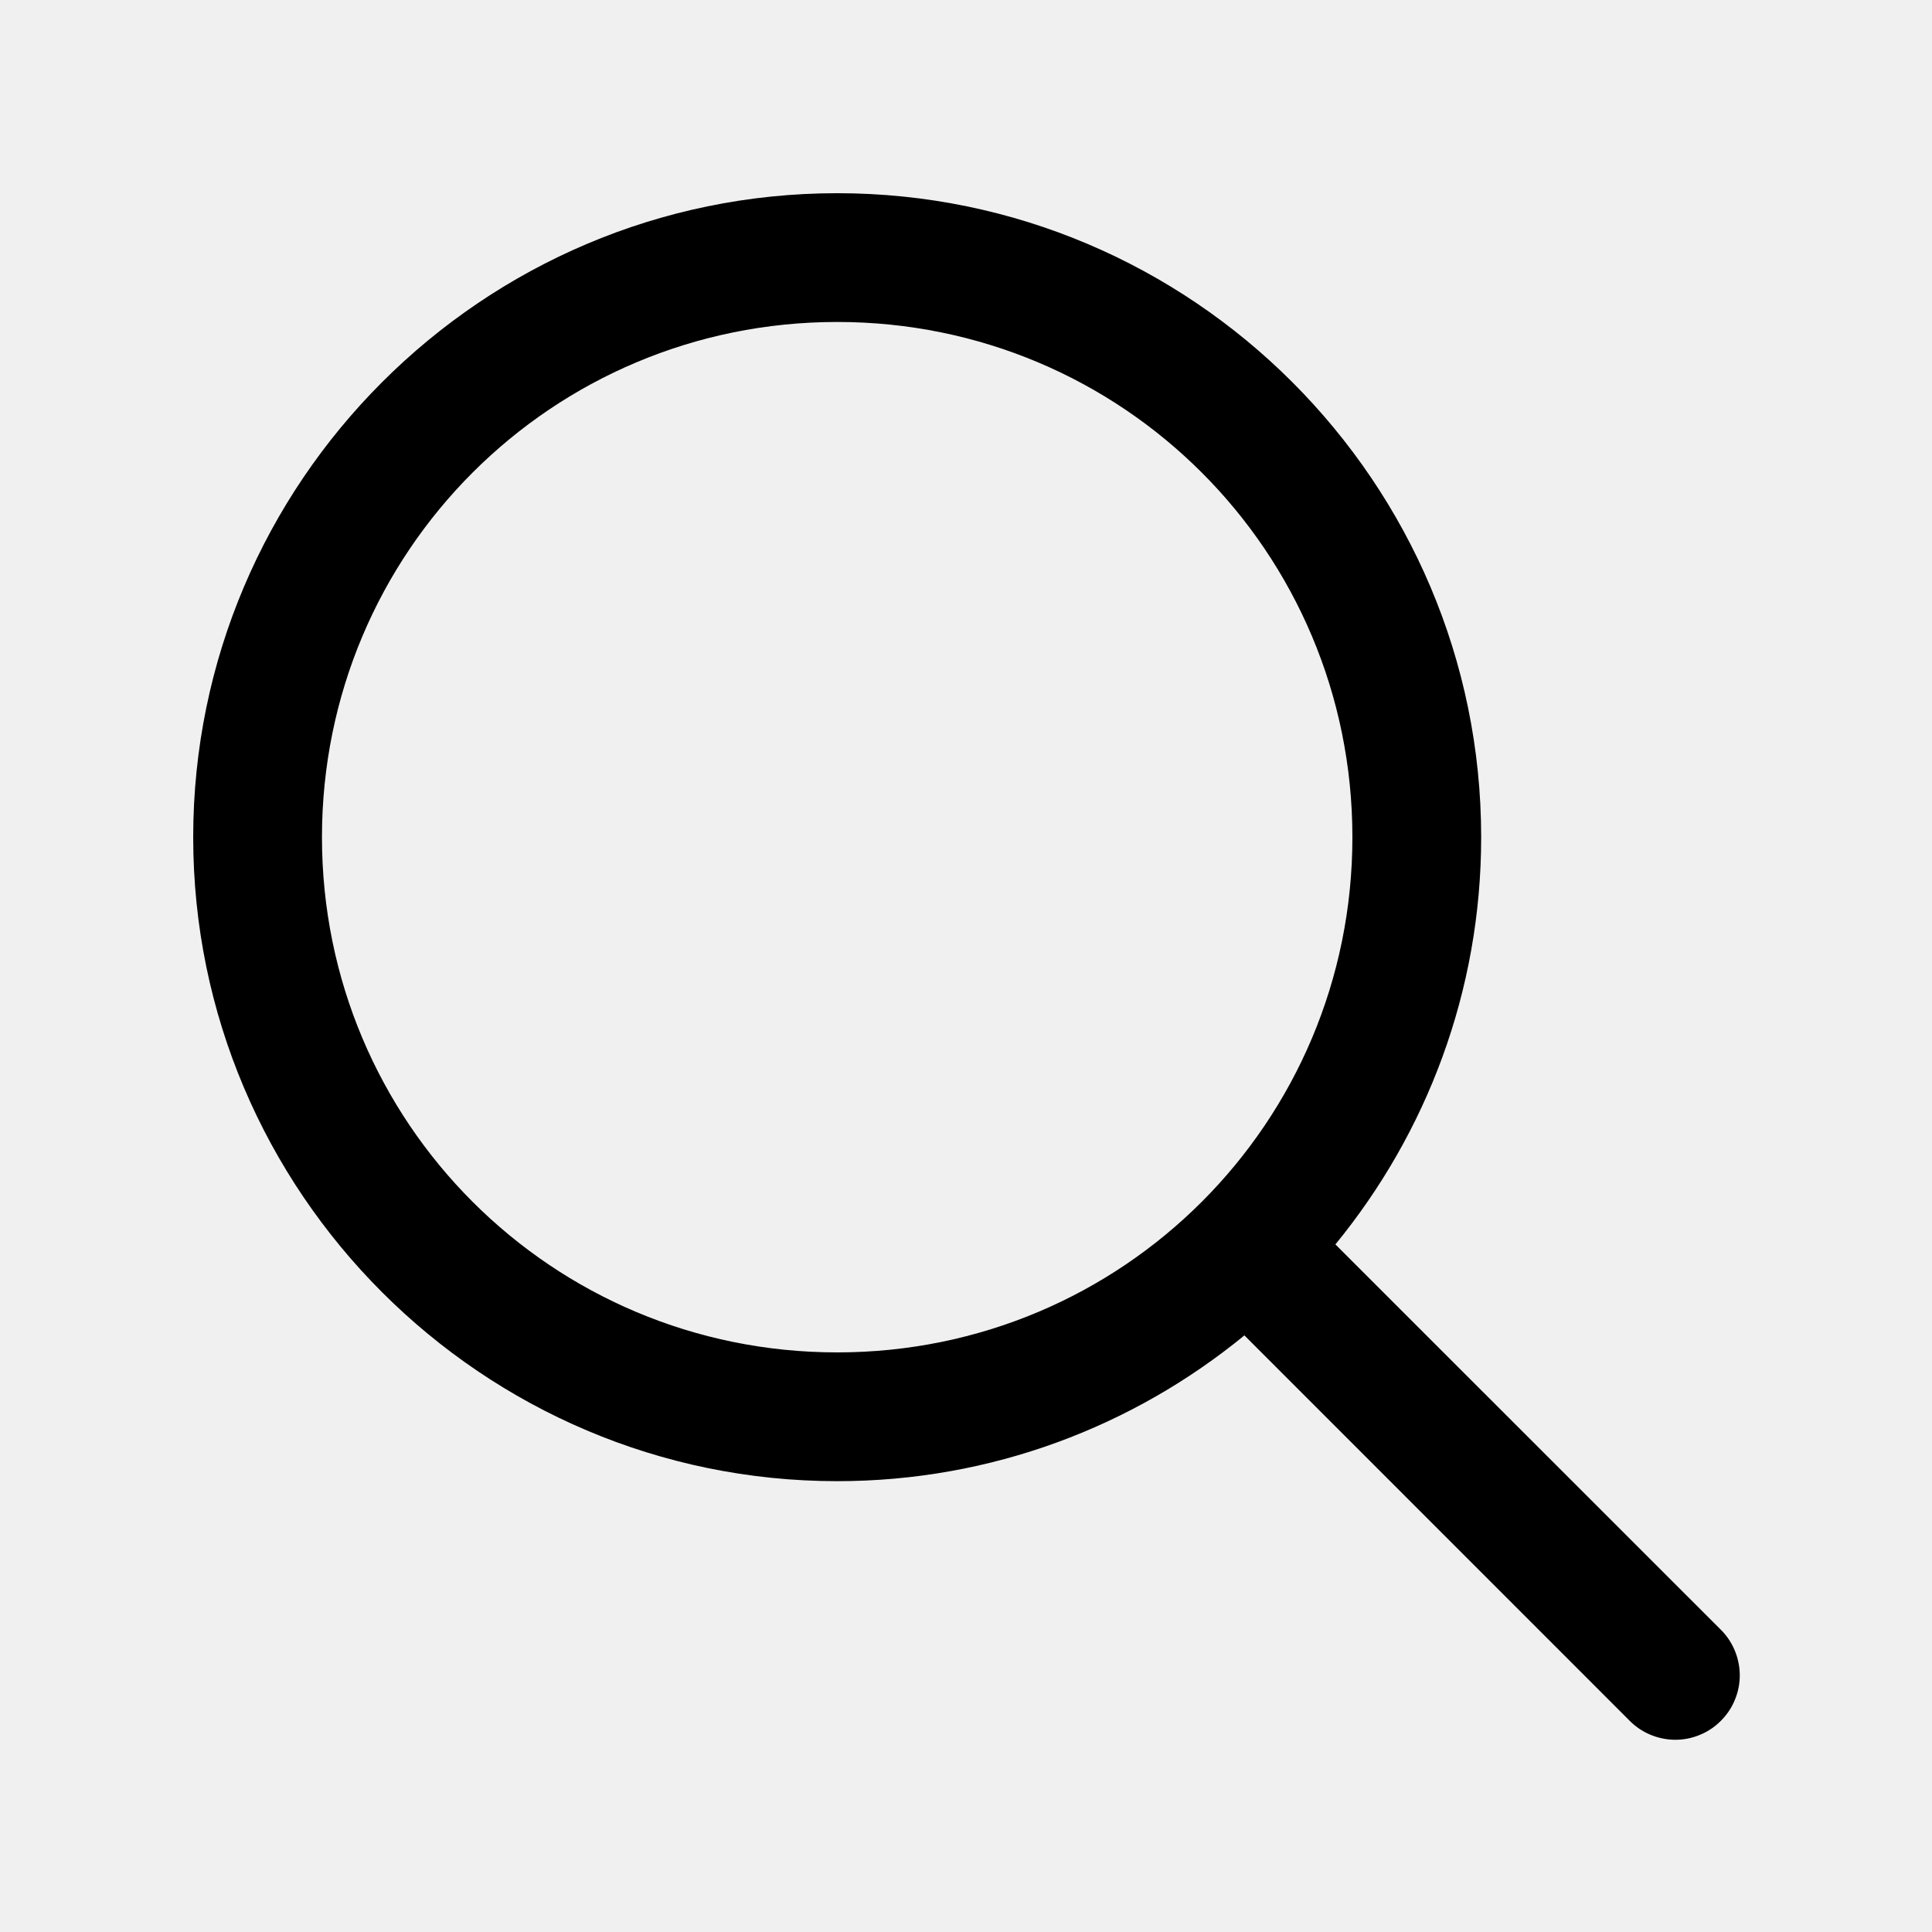
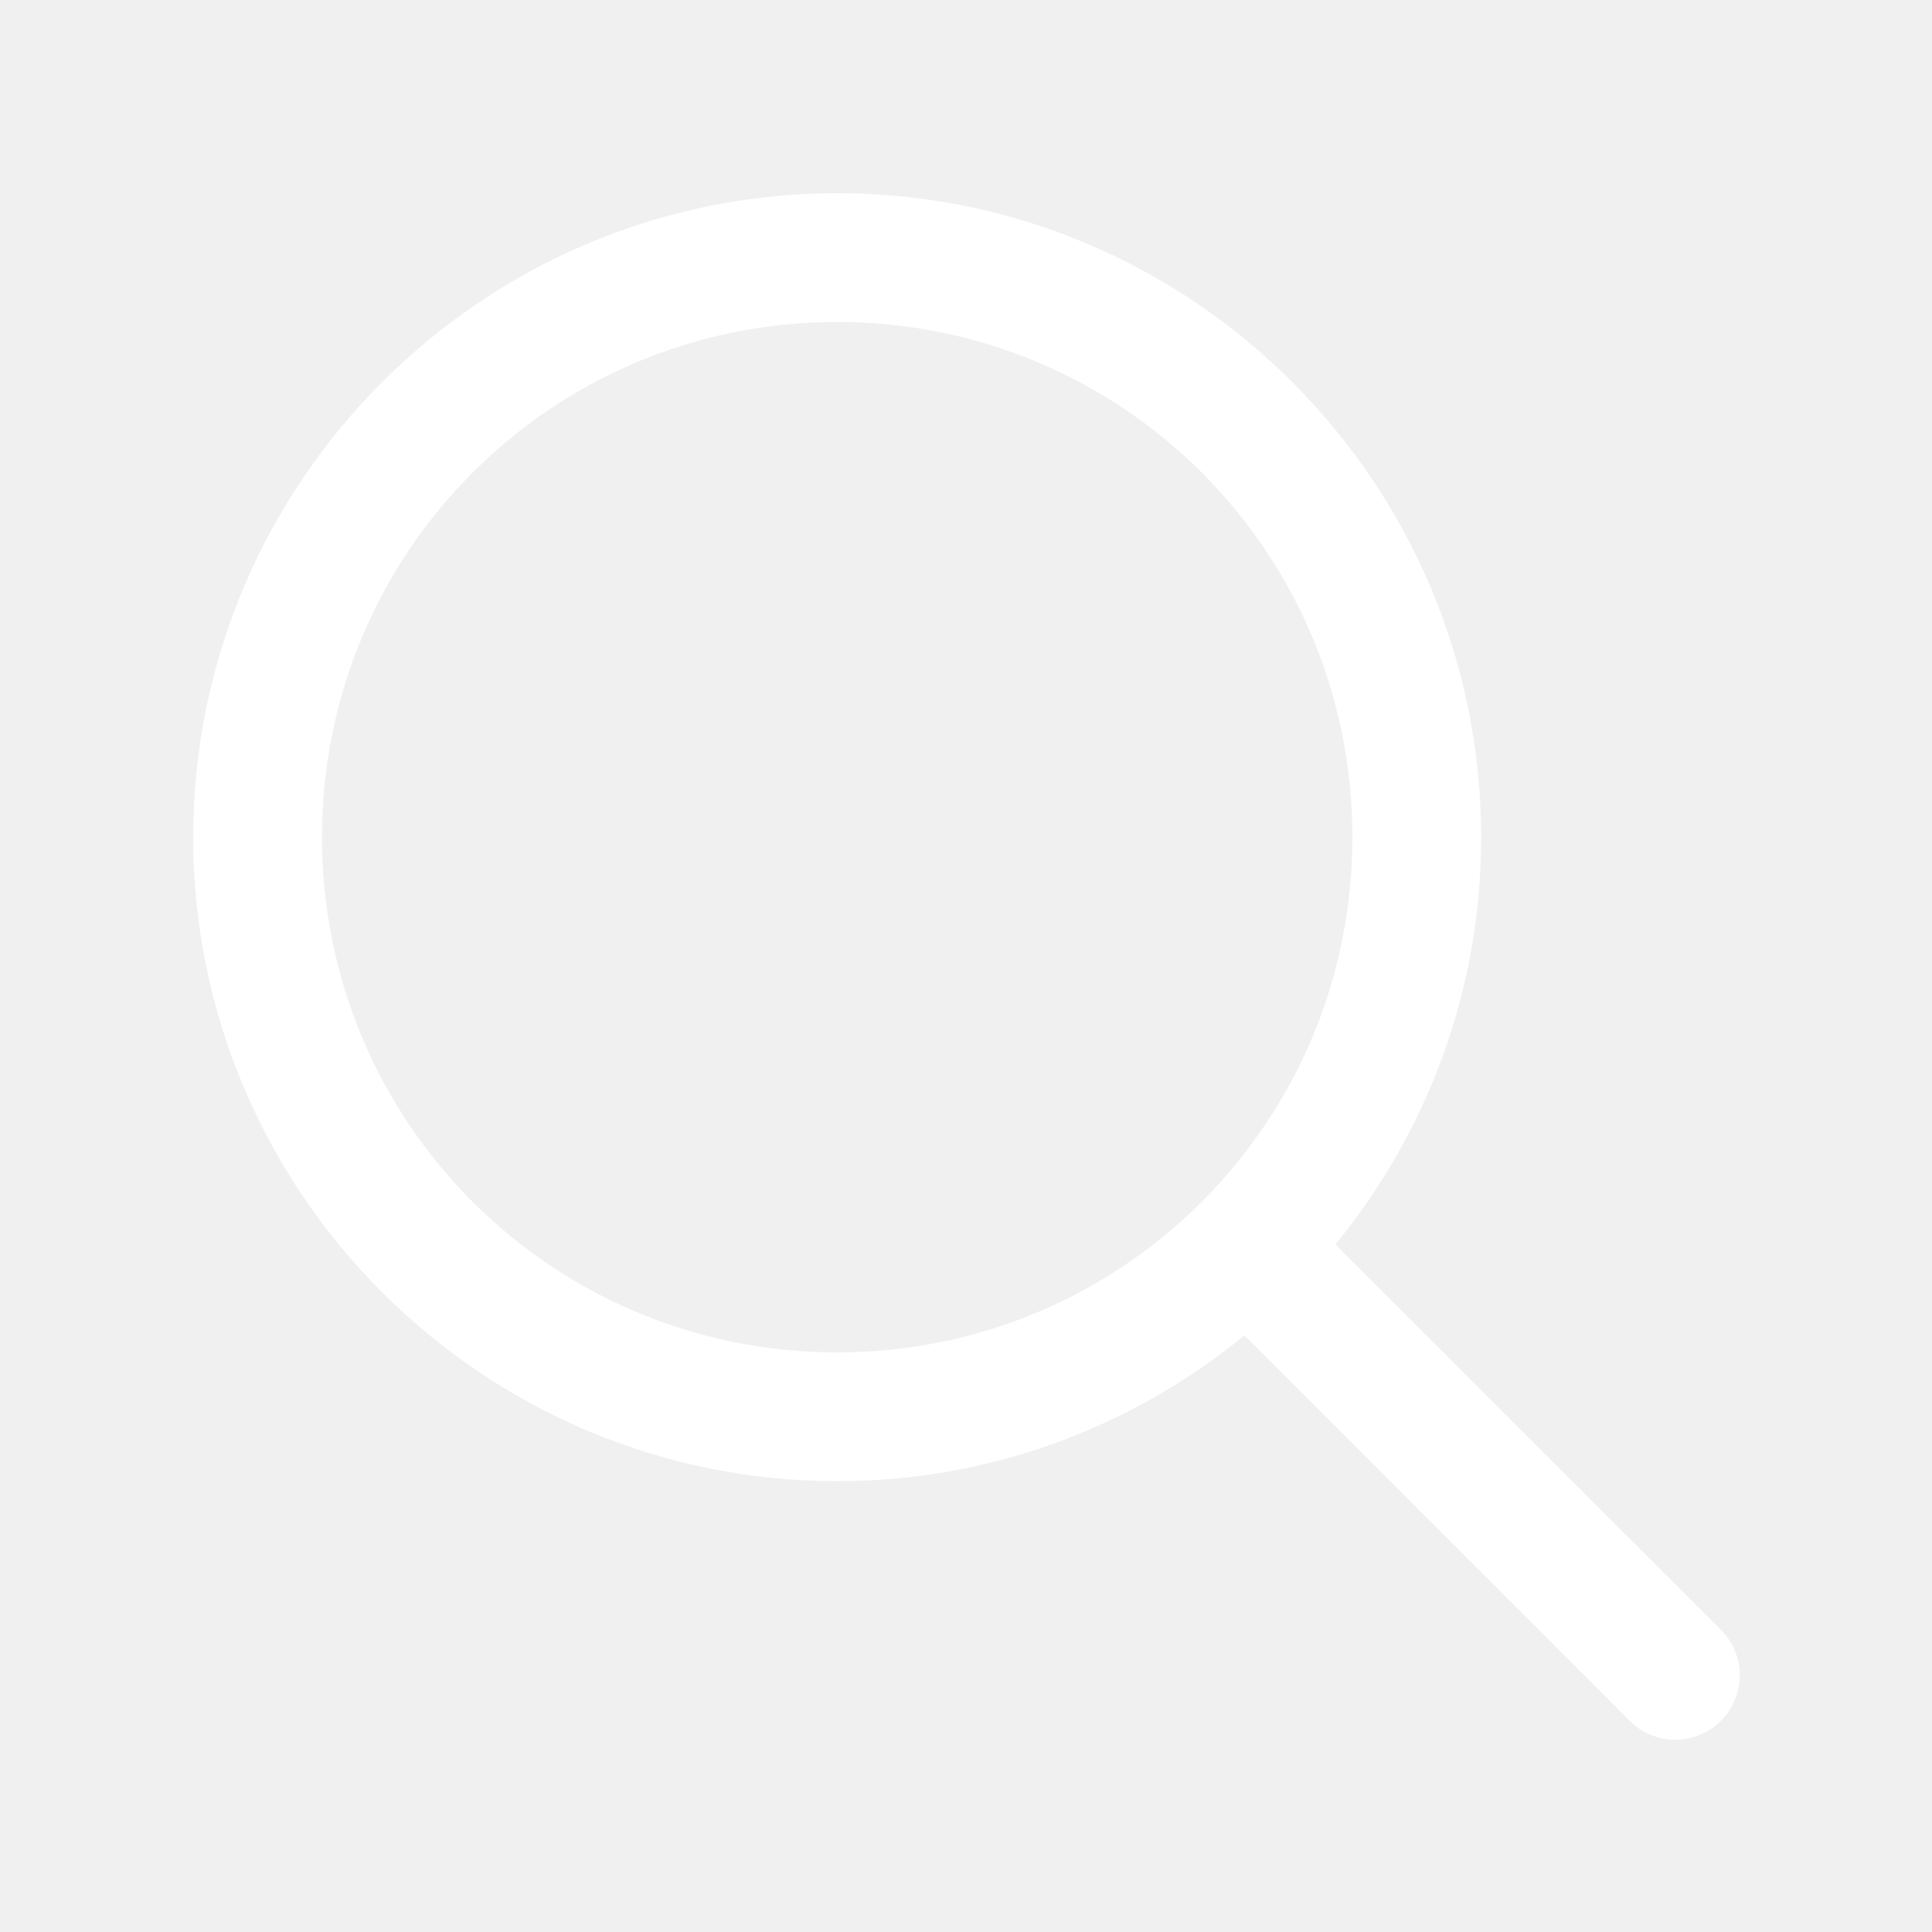
<svg xmlns="http://www.w3.org/2000/svg" width="20" height="20" viewBox="0 0 20 20" fill="none">
-   <path d="M8.667 2C4.993 2 2 4.993 2 8.667C2 12.341 4.993 15.333 8.667 15.333C10.264 15.333 11.732 14.766 12.882 13.824L16.862 17.805C16.923 17.869 16.997 17.92 17.078 17.955C17.16 17.99 17.247 18.009 17.336 18.01C17.425 18.011 17.513 17.994 17.595 17.96C17.677 17.927 17.752 17.877 17.814 17.814C17.877 17.752 17.927 17.677 17.96 17.595C17.994 17.513 18.011 17.425 18.01 17.336C18.009 17.247 17.99 17.16 17.955 17.078C17.92 16.997 17.869 16.923 17.805 16.862L13.824 12.882C14.766 11.732 15.333 10.264 15.333 8.667C15.333 4.993 12.341 2 8.667 2ZM8.667 3.333C11.62 3.333 14 5.713 14 8.667C14 11.62 11.62 14 8.667 14C5.713 14 3.333 11.62 3.333 8.667C3.333 5.713 5.713 3.333 8.667 3.333Z" fill="black" />
+   <path d="M8.667 2C4.993 2 2 4.993 2 8.667C2 12.341 4.993 15.333 8.667 15.333C10.264 15.333 11.732 14.766 12.882 13.824L16.862 17.805C16.923 17.869 16.997 17.92 17.078 17.955C17.16 17.99 17.247 18.009 17.336 18.01C17.425 18.011 17.513 17.994 17.595 17.96C17.677 17.927 17.752 17.877 17.814 17.814C17.877 17.752 17.927 17.677 17.96 17.595C17.994 17.513 18.011 17.425 18.01 17.336C18.009 17.247 17.99 17.16 17.955 17.078C17.92 16.997 17.869 16.923 17.805 16.862L13.824 12.882C14.766 11.732 15.333 10.264 15.333 8.667C15.333 4.993 12.341 2 8.667 2ZM8.667 3.333C11.62 3.333 14 5.713 14 8.667C14 11.62 11.62 14 8.667 14C5.713 14 3.333 11.62 3.333 8.667C3.333 5.713 5.713 3.333 8.667 3.333Z" fill="white" />
</svg>
